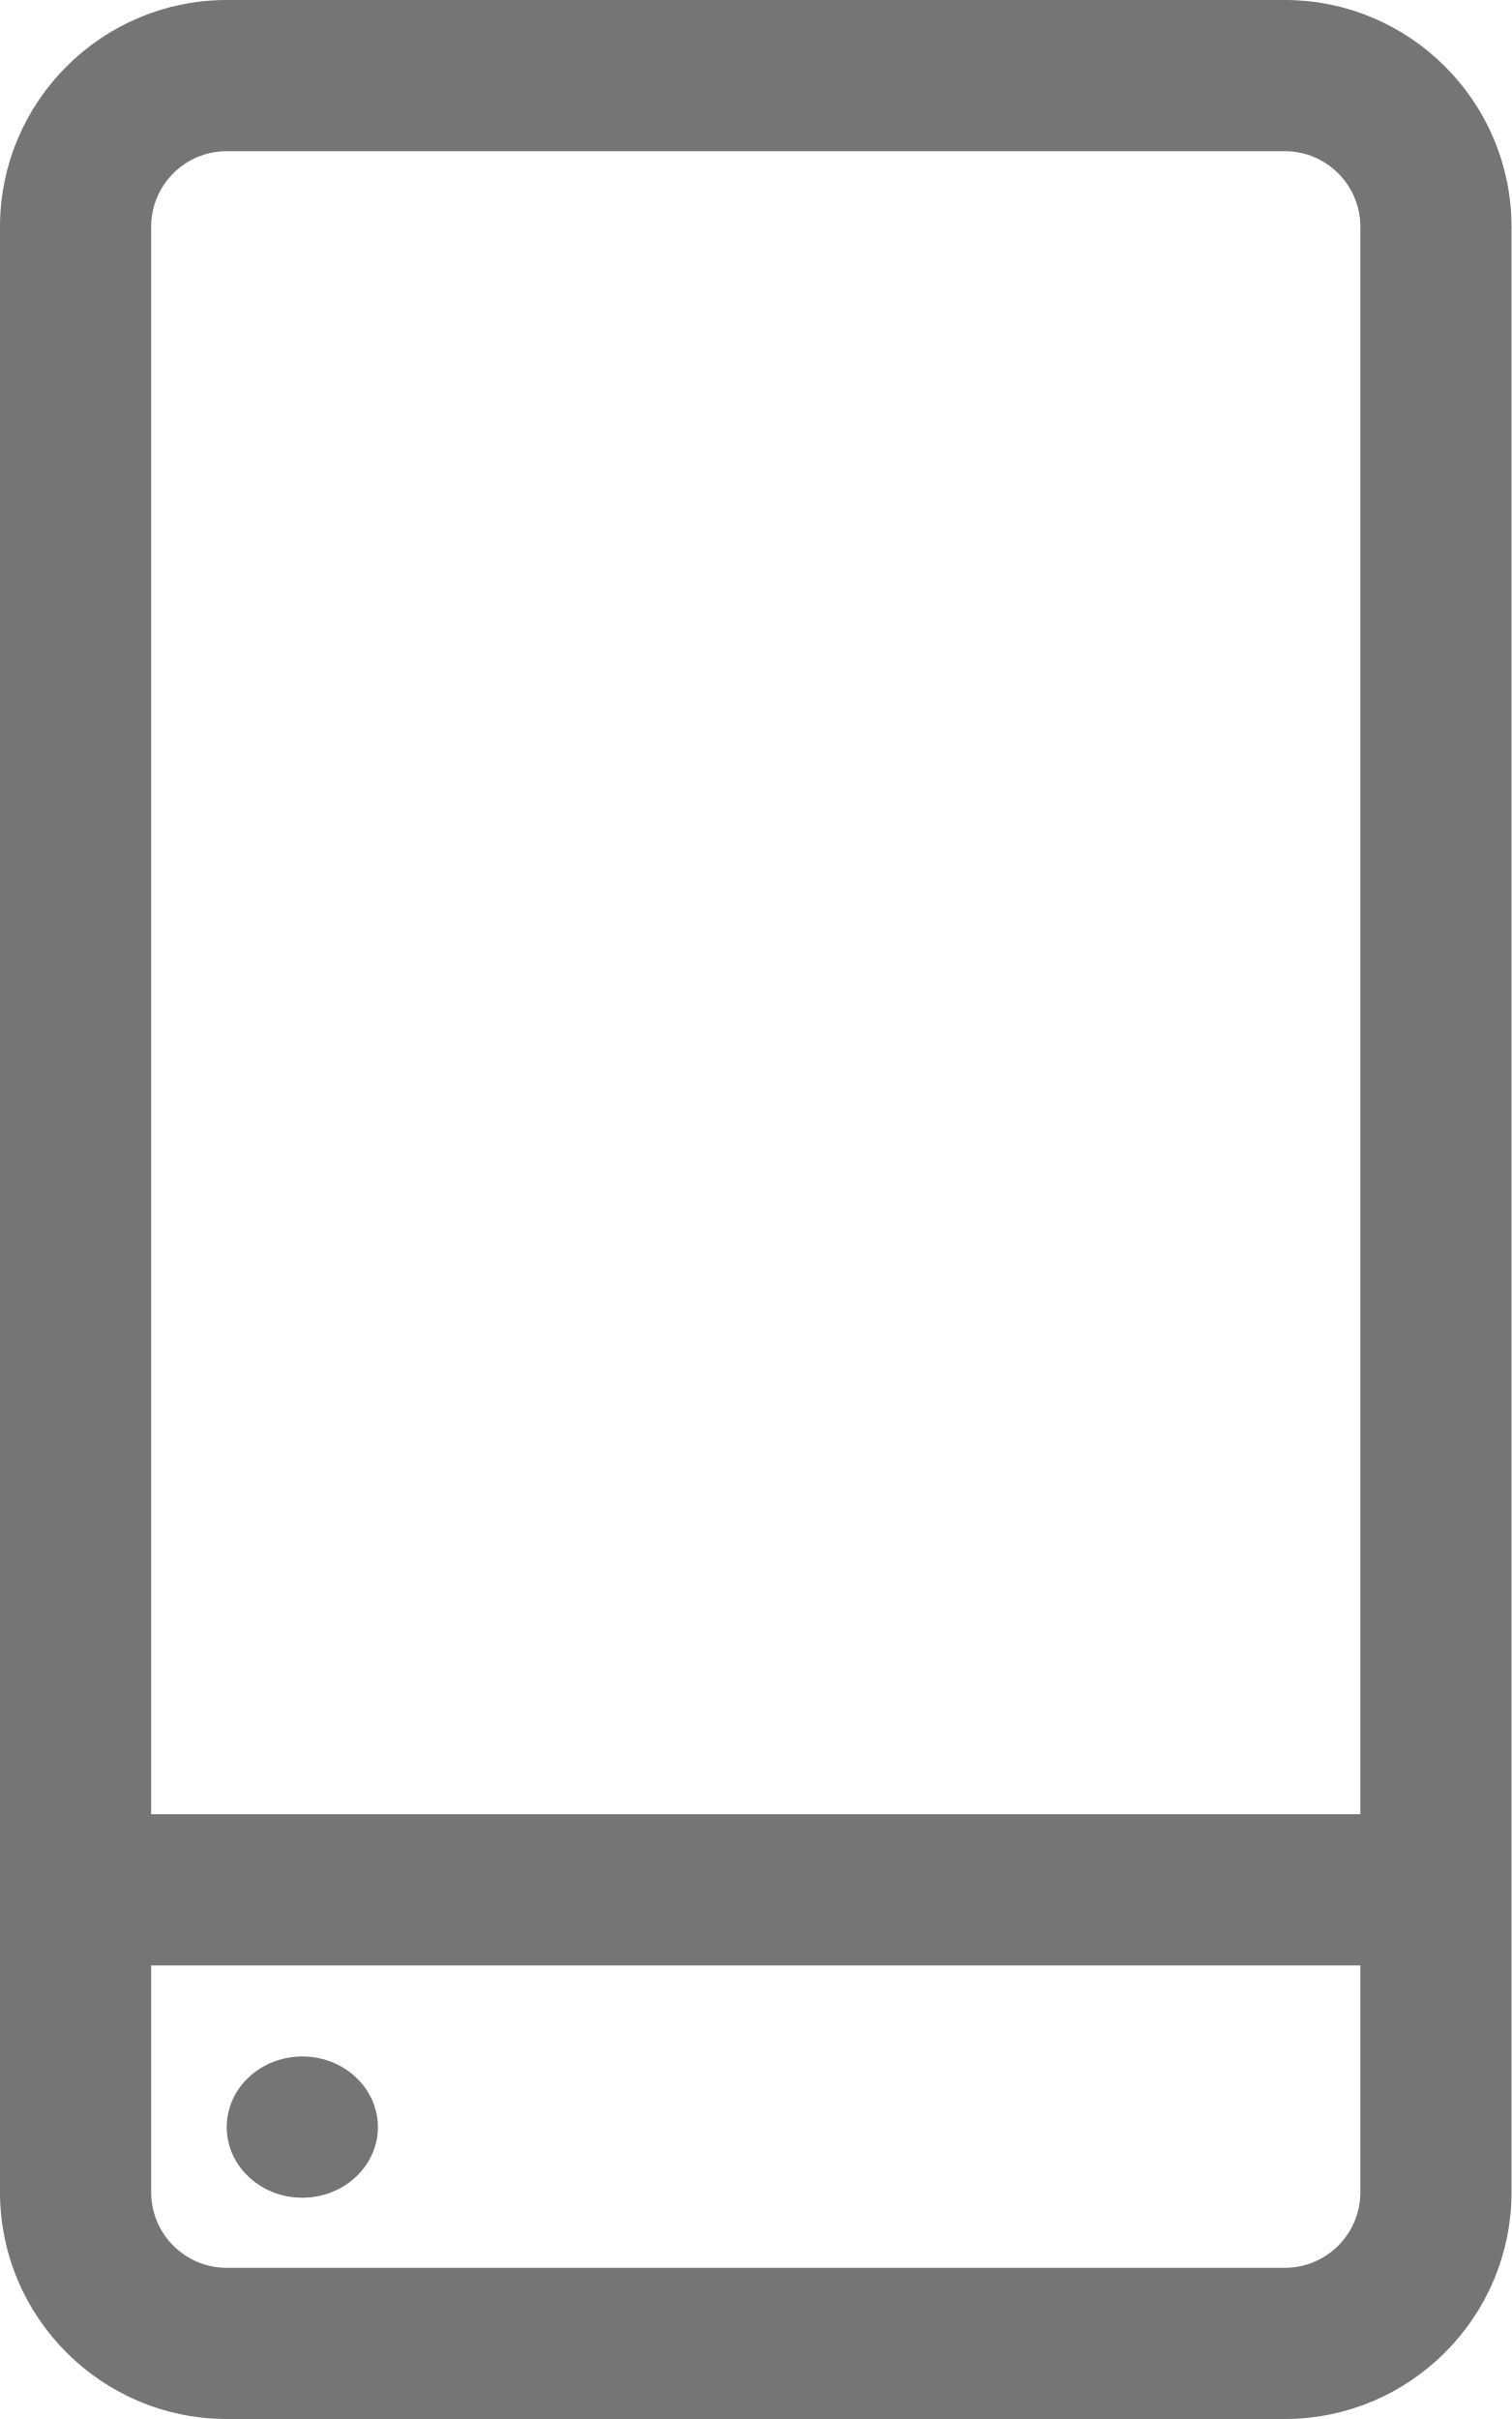
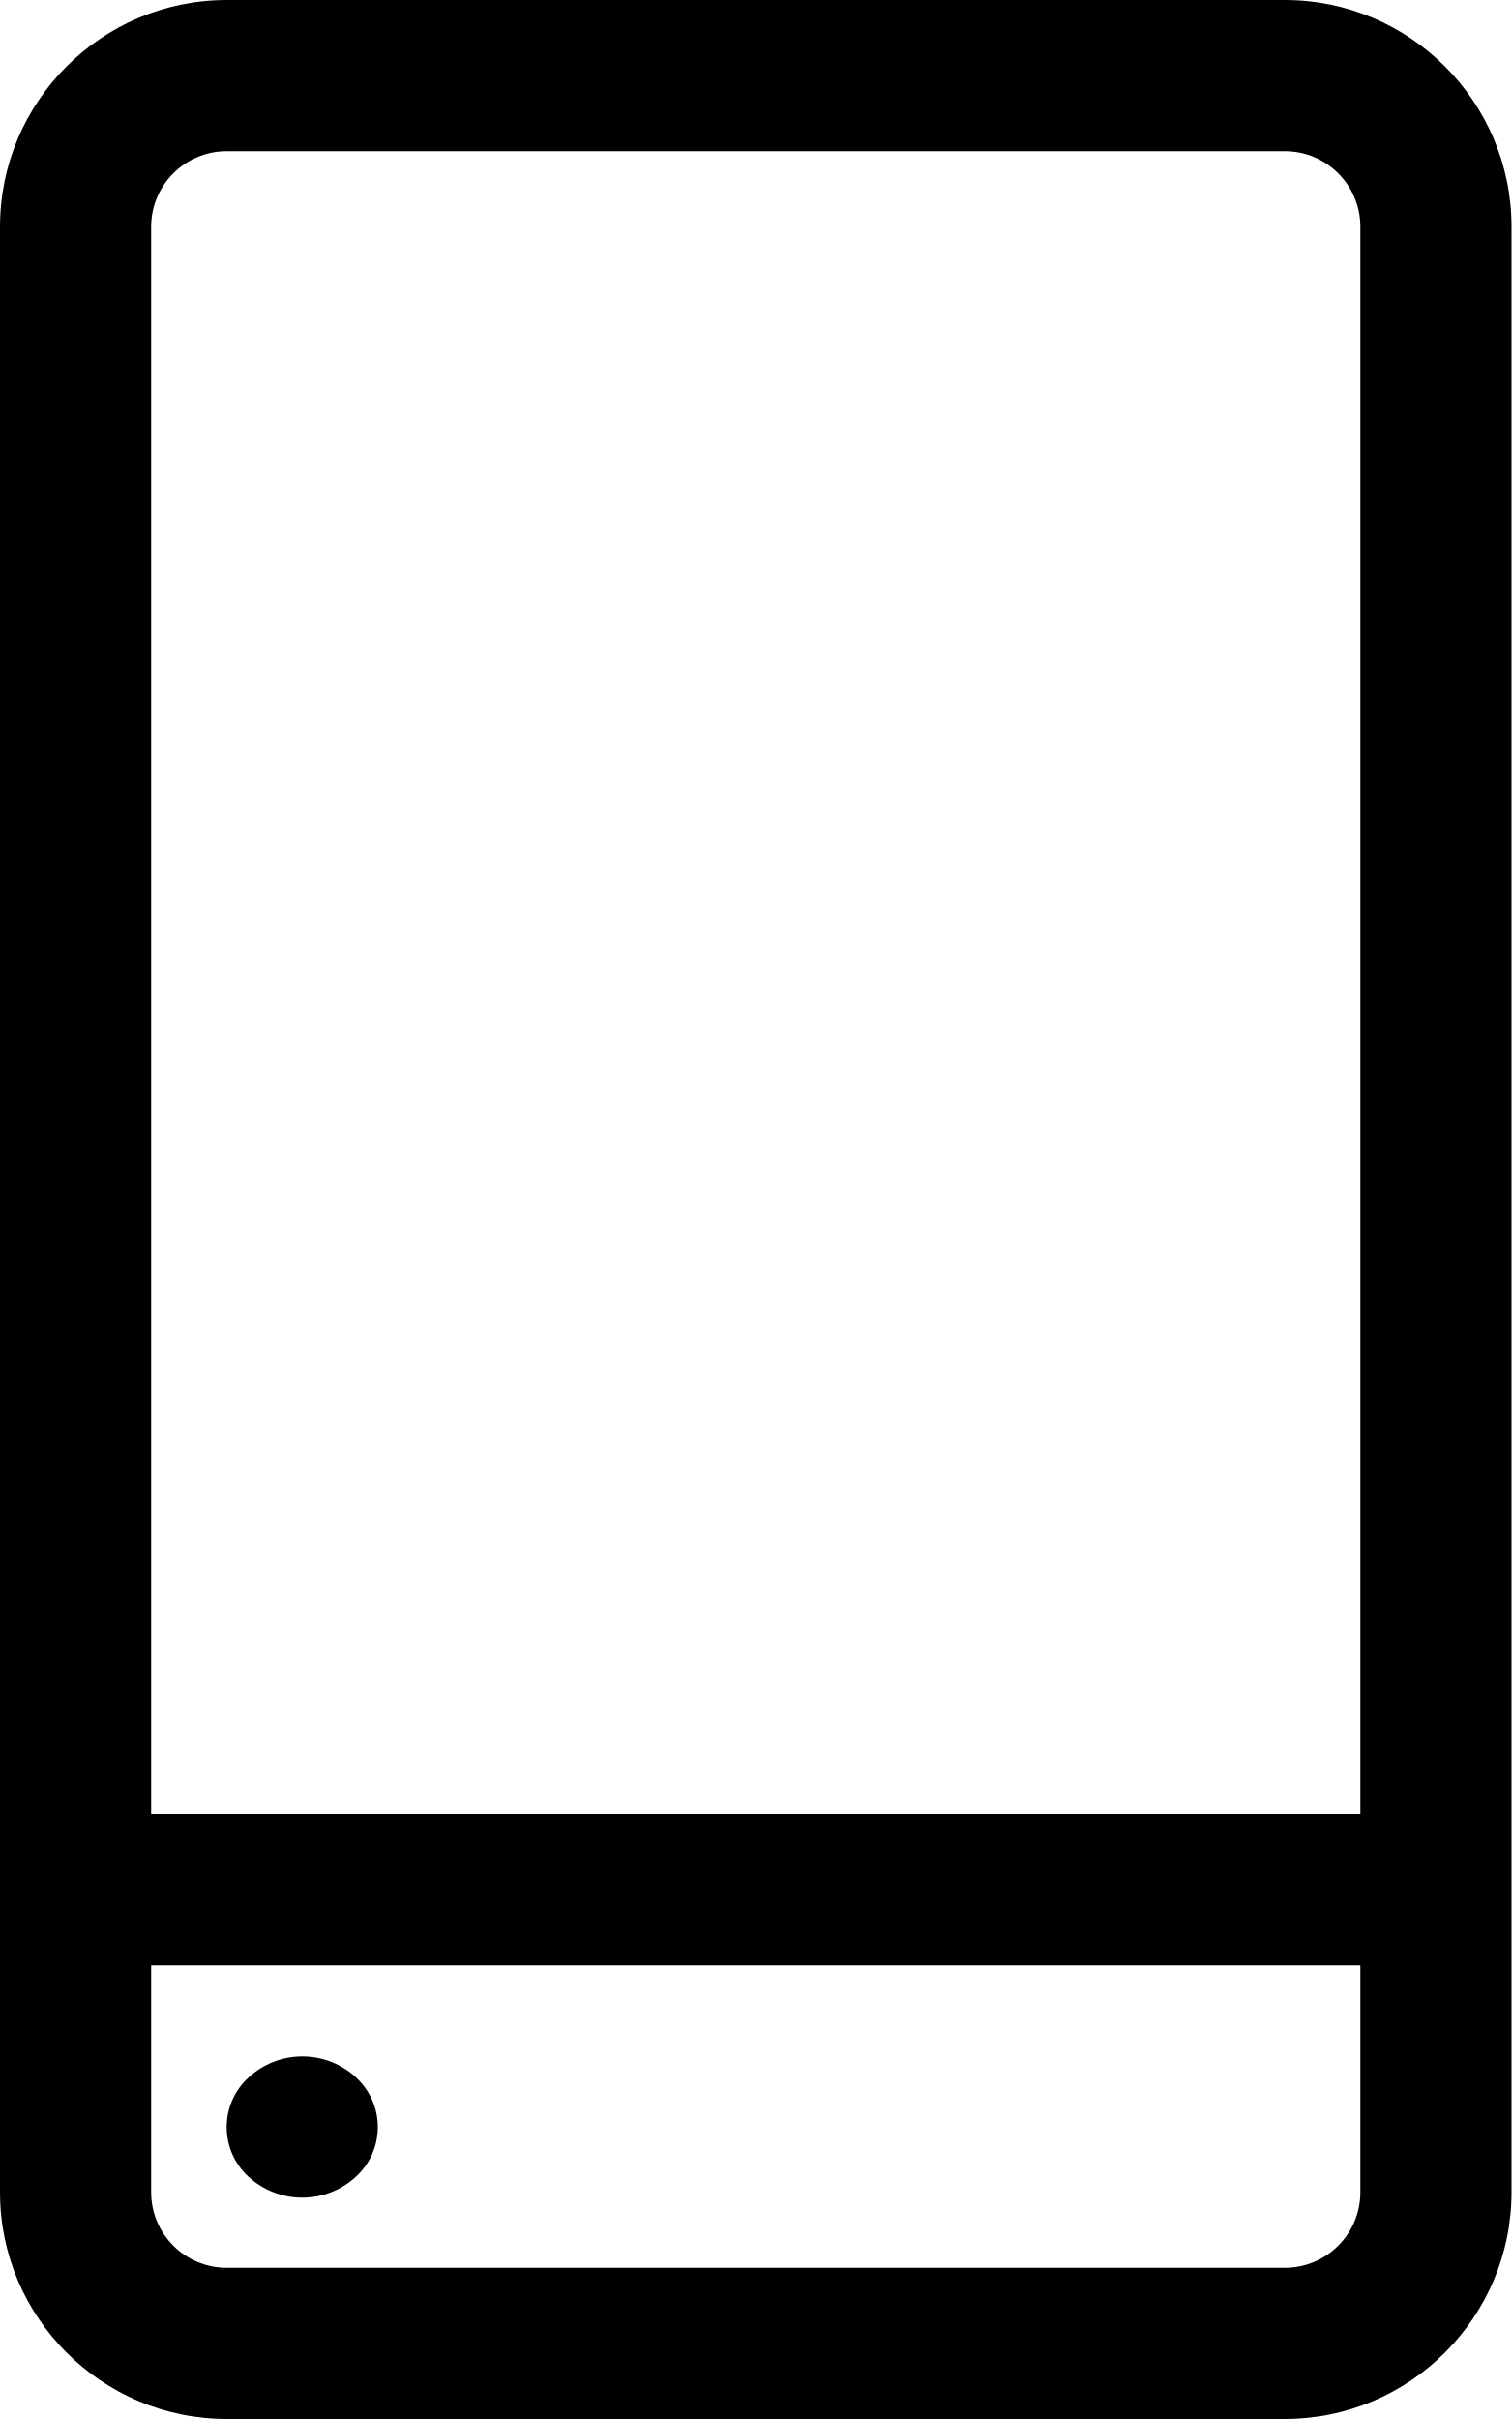
<svg xmlns="http://www.w3.org/2000/svg" version="1.1" width="20" height="32" viewBox="0 0 20 32">
-   <path fill="#757575" d="M17 0h-14c-1.654 0-3 1.346-3 3v26c0 1.654 1.346 3 3 3h14c1.654 0 3-1.346 3-3v-26c0-1.654-1.346-3-3-3zM3 2h14c0.552 0 1 0.448 1 1v21h-16v-21c0-0.552 0.448-1 1-1zM17 30h-14c-0.552-0-1-0.448-1-1v-3h16v3c0 0.552-0.448 1-1 1z" />
-   <path fill="#757575" d="M4.707 27.478c0.391 0.365 0.391 0.956 0 1.321s-1.024 0.365-1.414 0c-0.391-0.365-0.391-0.956 0-1.321s1.024-0.365 1.414 0z" />
+   <path d="M17 0h-14c-1.654 0-3 1.346-3 3v26c0 1.654 1.346 3 3 3h14c1.654 0 3-1.346 3-3v-26c0-1.654-1.346-3-3-3zM3 2h14c0.552 0 1 0.448 1 1v0 21h-16v-21c0-0.552 0.448-1 1-1v0zM17 30h-14c-0.552 0-1-0.448-1-1v0-3h16v3c0 0.552-0.448 1-1 1v0z" />
+   <path d="M4.706 27.478c0.18 0.163 0.293 0.399 0.293 0.66s-0.113 0.497-0.292 0.659l-0.001 0.001c-0.186 0.17-0.434 0.274-0.707 0.274s-0.521-0.104-0.708-0.274l0.001 0.001c-0.18-0.163-0.293-0.399-0.293-0.66s0.113-0.497 0.292-0.659l0.001-0.001c0.186-0.17 0.435-0.275 0.708-0.275s0.522 0.104 0.709 0.275l-0.001-0.001z" />
</svg>
